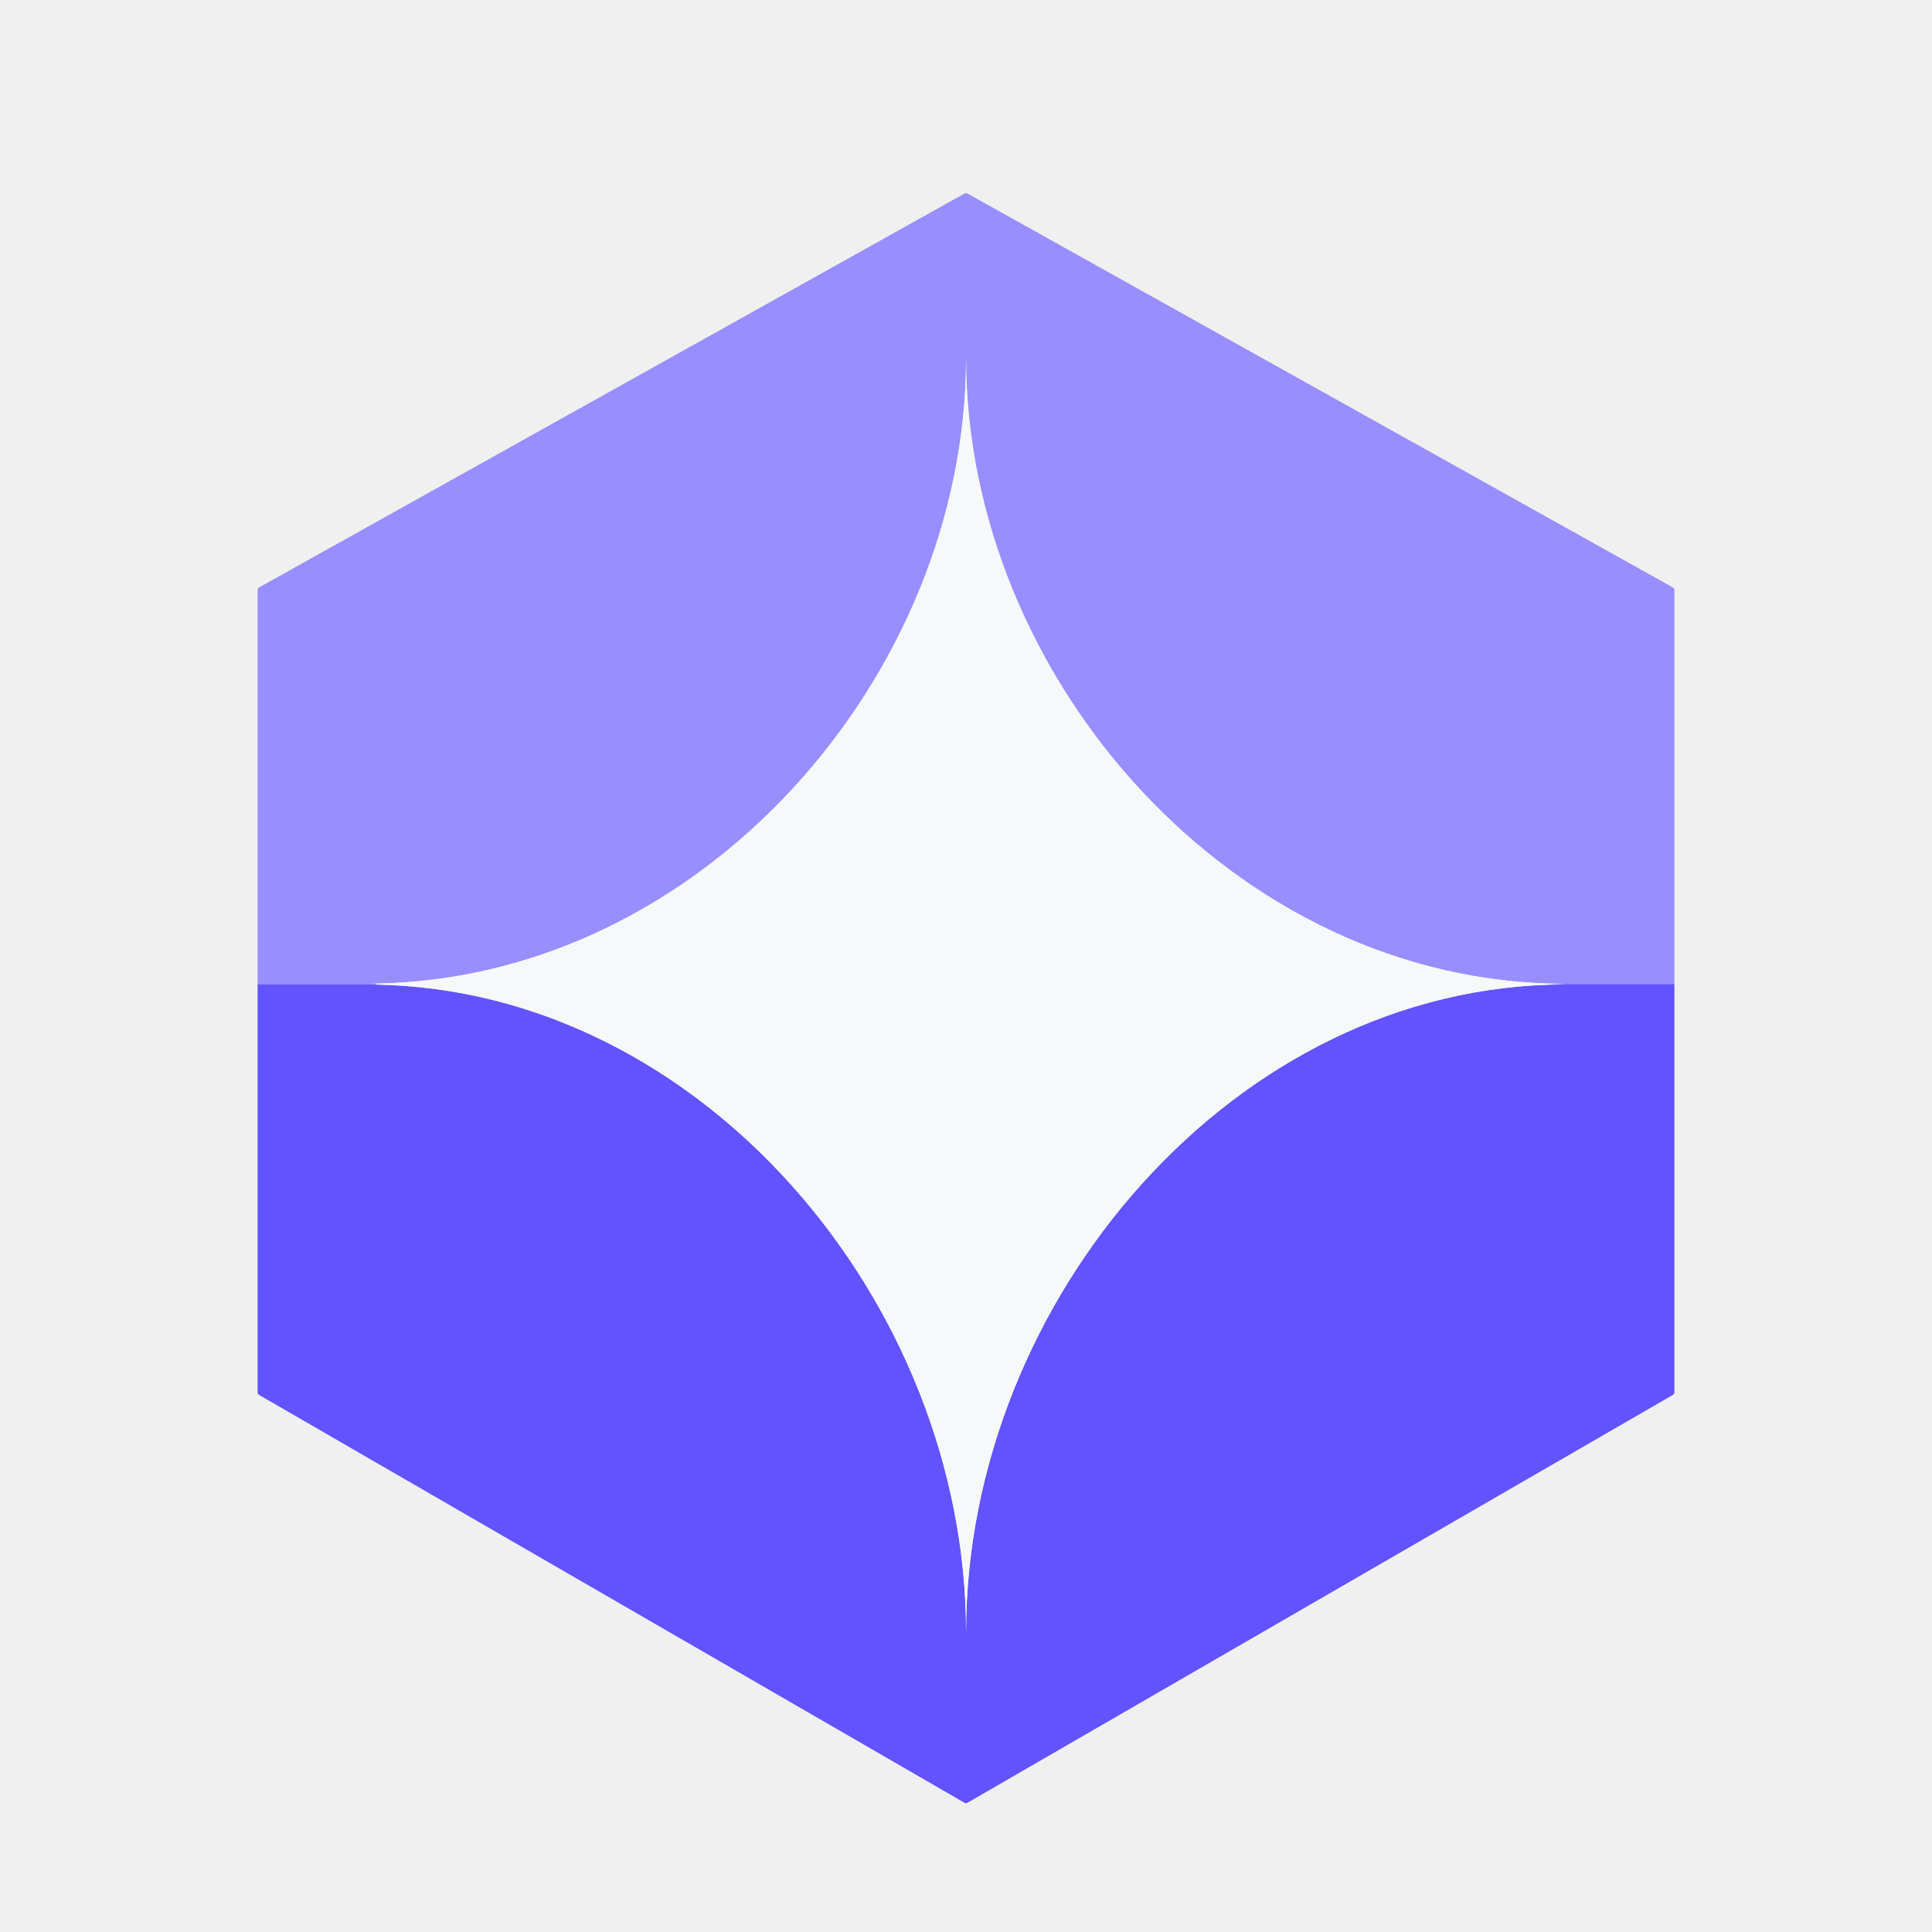
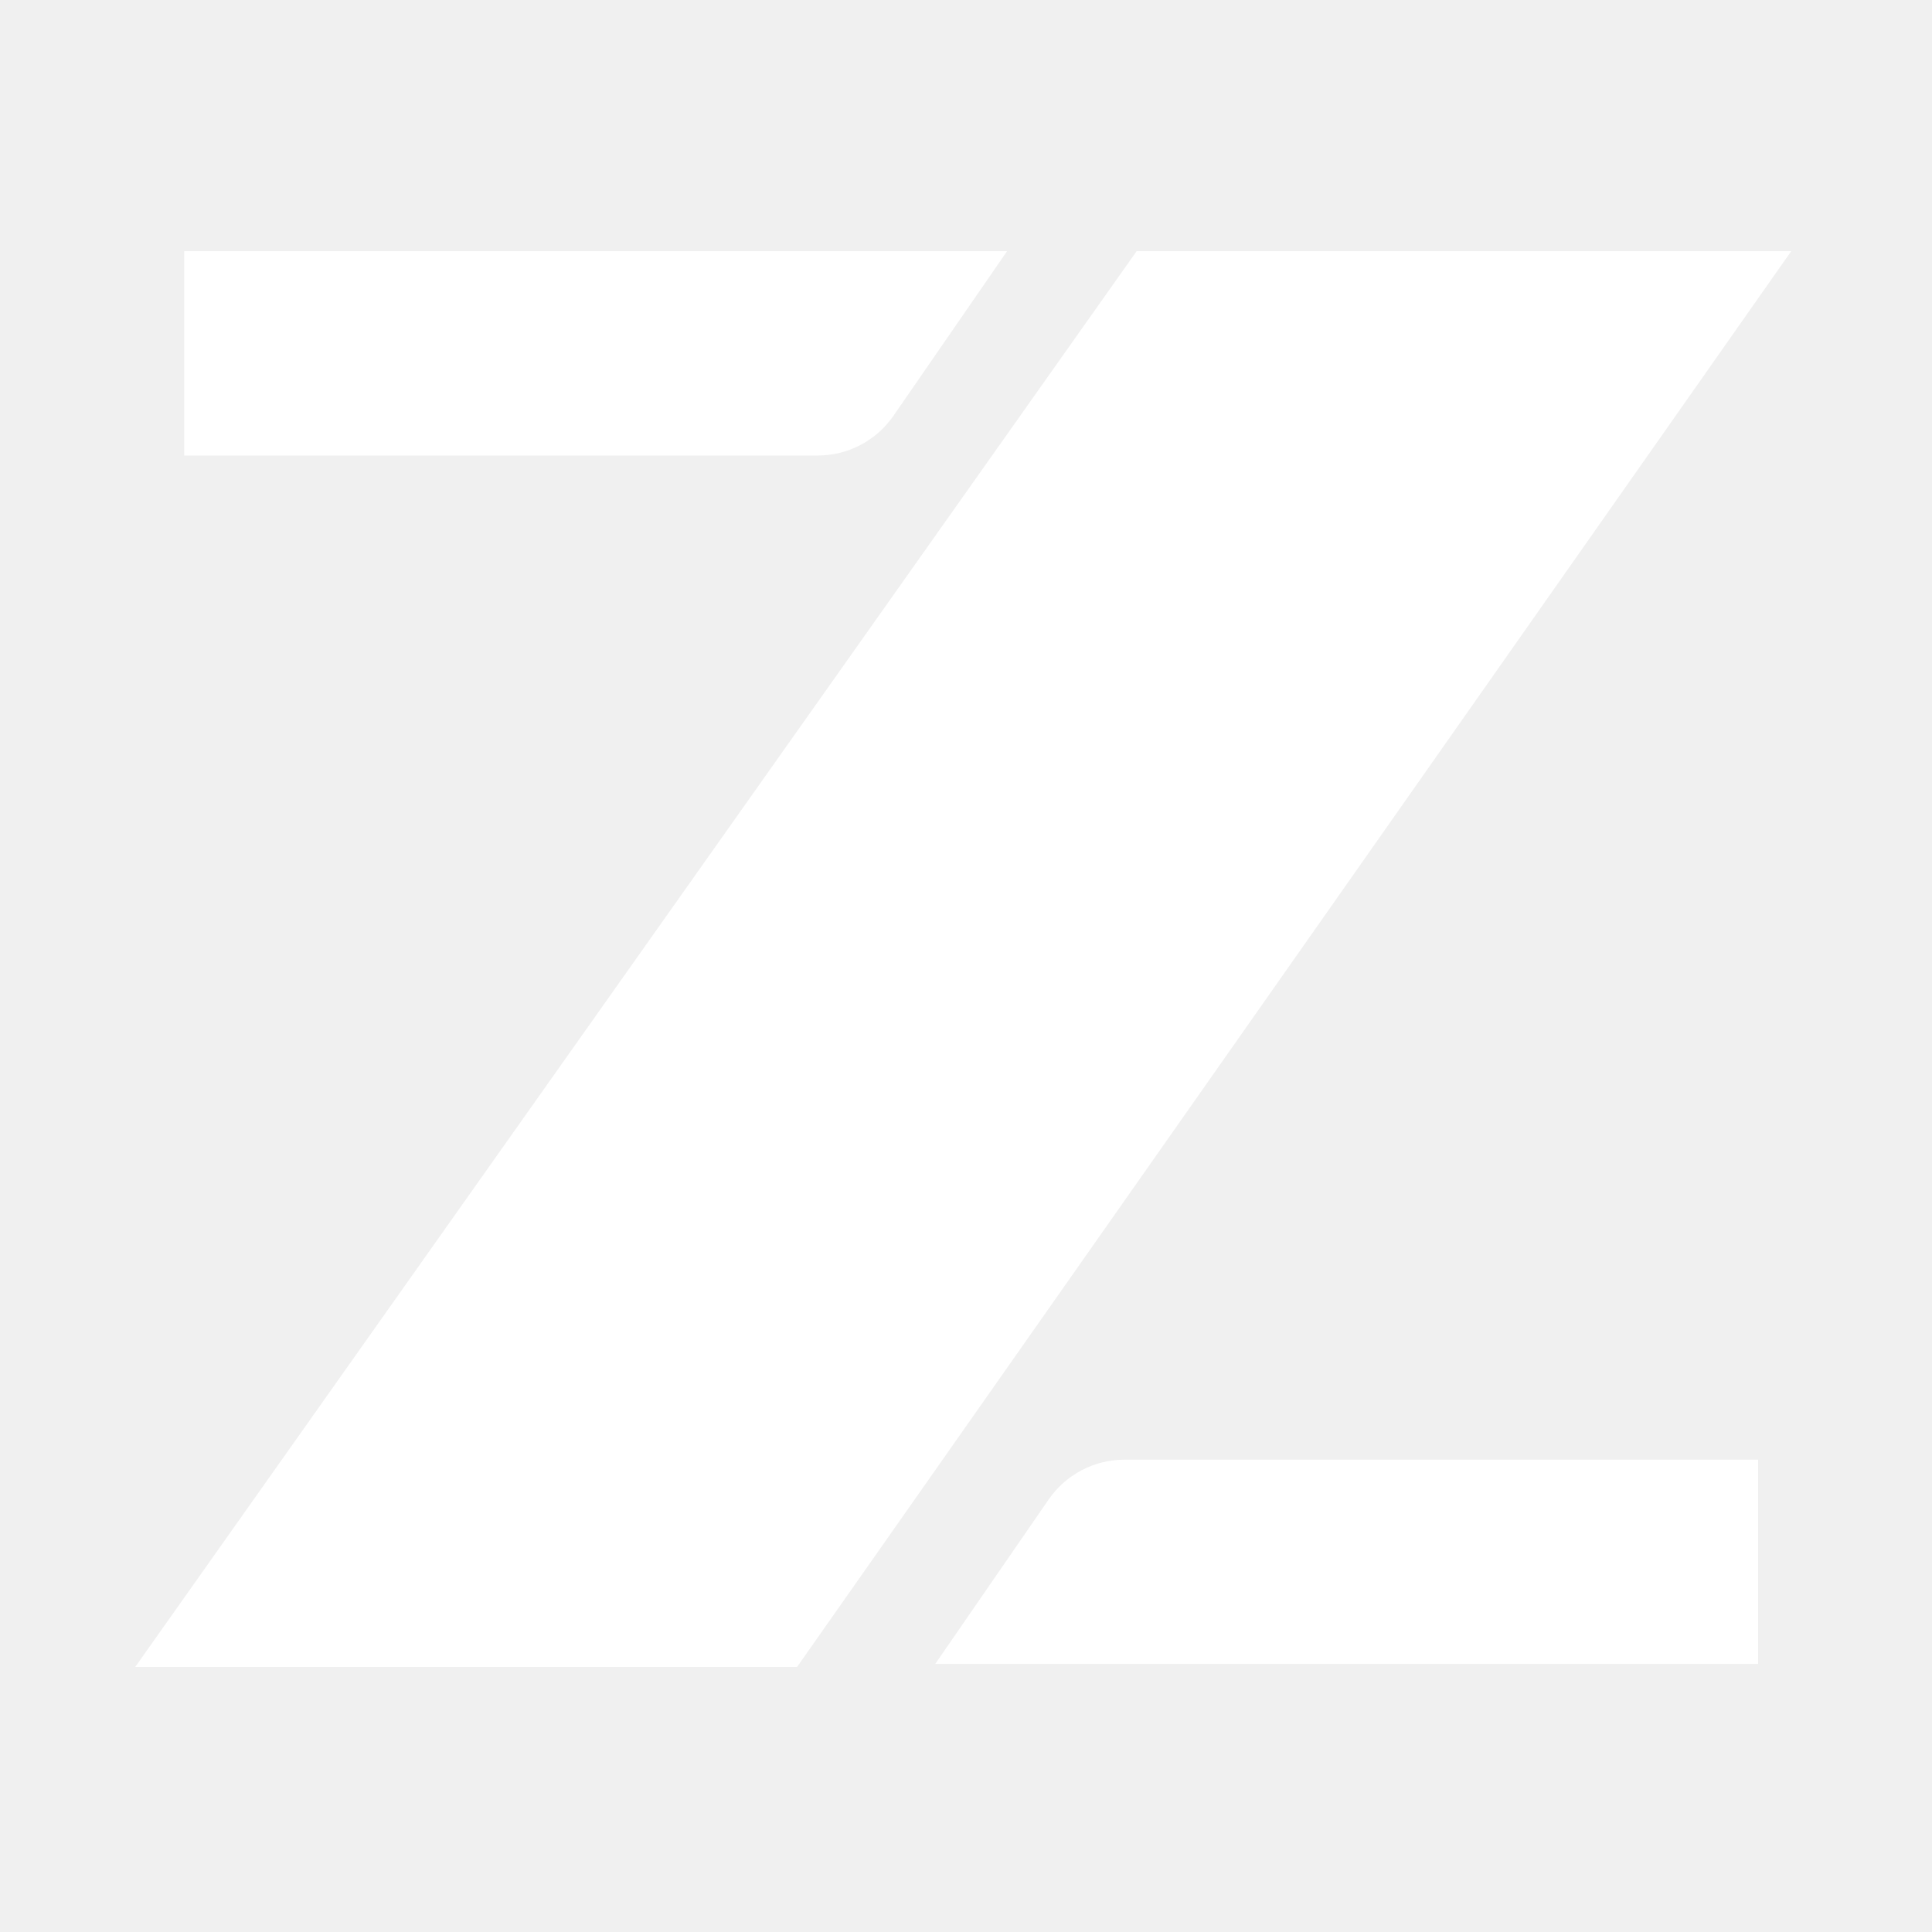
- <svg xmlns="http://www.w3.org/2000/svg" t="1772164647951" class="icon" viewBox="0 0 1024 1024" version="1.1" p-id="11017" width="200" height="200">
-   <path d="M887.467 521.557V312.764a1.57 1.57 0 0 0-0.922-1.468L512.853 102.605A1.707 1.707 0 0 0 512 102.4v87.381c0 169.574 142.165 331.639 317.542 331.639a236.203 236.203 0 0 0-10.581 0.205h68.471v-0.034z" fill="#988EFF" p-id="11018" />
-   <path d="M136.533 521.557v216.303c0 0.649 0.341 1.229 0.887 1.536l373.692 216.064A1.707 1.707 0 0 0 512 955.733v-90.522c0-175.616-142.131-343.45-317.542-343.45 3.55 0 7.031-0.034 10.581-0.205H136.533v0.068z" fill="#6253FF" p-id="11019" />
-   <path d="M136.533 521.557V312.764c0-0.649 0.341-1.229 0.887-1.468l373.692-208.657A1.707 1.707 0 0 1 512 102.4v87.381c0 169.574-142.131 331.639-317.542 331.639 3.55 0 7.031 0.034 10.581 0.205H136.533v-0.034z" fill="#988EFF" p-id="11020" />
-   <path d="M887.467 521.557v216.303a1.707 1.707 0 0 1-0.922 1.536l-373.692 216.064A1.707 1.707 0 0 1 512 955.733v-90.522c0-175.616 142.165-343.45 317.542-343.45-3.55 0-7.031-0.034-10.581-0.205h68.471v0.068z" fill="#6253FF" p-id="11021" />
-   <path d="M512.068 189.85c0 169.54 142.165 331.605 317.542 331.605l-10.513 0.137c3.482 0.171 7.031 0.205 10.513 0.205-175.377 0-317.542 167.834-317.542 343.45 0-174.08-139.674-340.446-312.866-343.347v-0.205l5.905-0.102-5.973-0.102v-0.205c173.261-2.799 312.934-163.396 312.934-331.435z" fill="#F7F8FA" p-id="11022" />
+ <svg xmlns="http://www.w3.org/2000/svg" t="1787478635951" class="icon" viewBox="0 0 1024 1024" version="1.1" p-id="6368" width="200" height="200">
+   <path d="M422.436 883.507H71.68L602.45 133.12h346.947L422.472 883.507h-0.036z m509.409-1.572H495.683l60.16-87.219a48.768 48.768 0 0 1 40.141-21.053h335.862v108.273zM473.585 220.339a48.845 48.845 0 0 1-40.182 21.094H97.623V133.12h436.163L473.585 220.339z" fill="#ffffff" p-id="6369" />
</svg>
